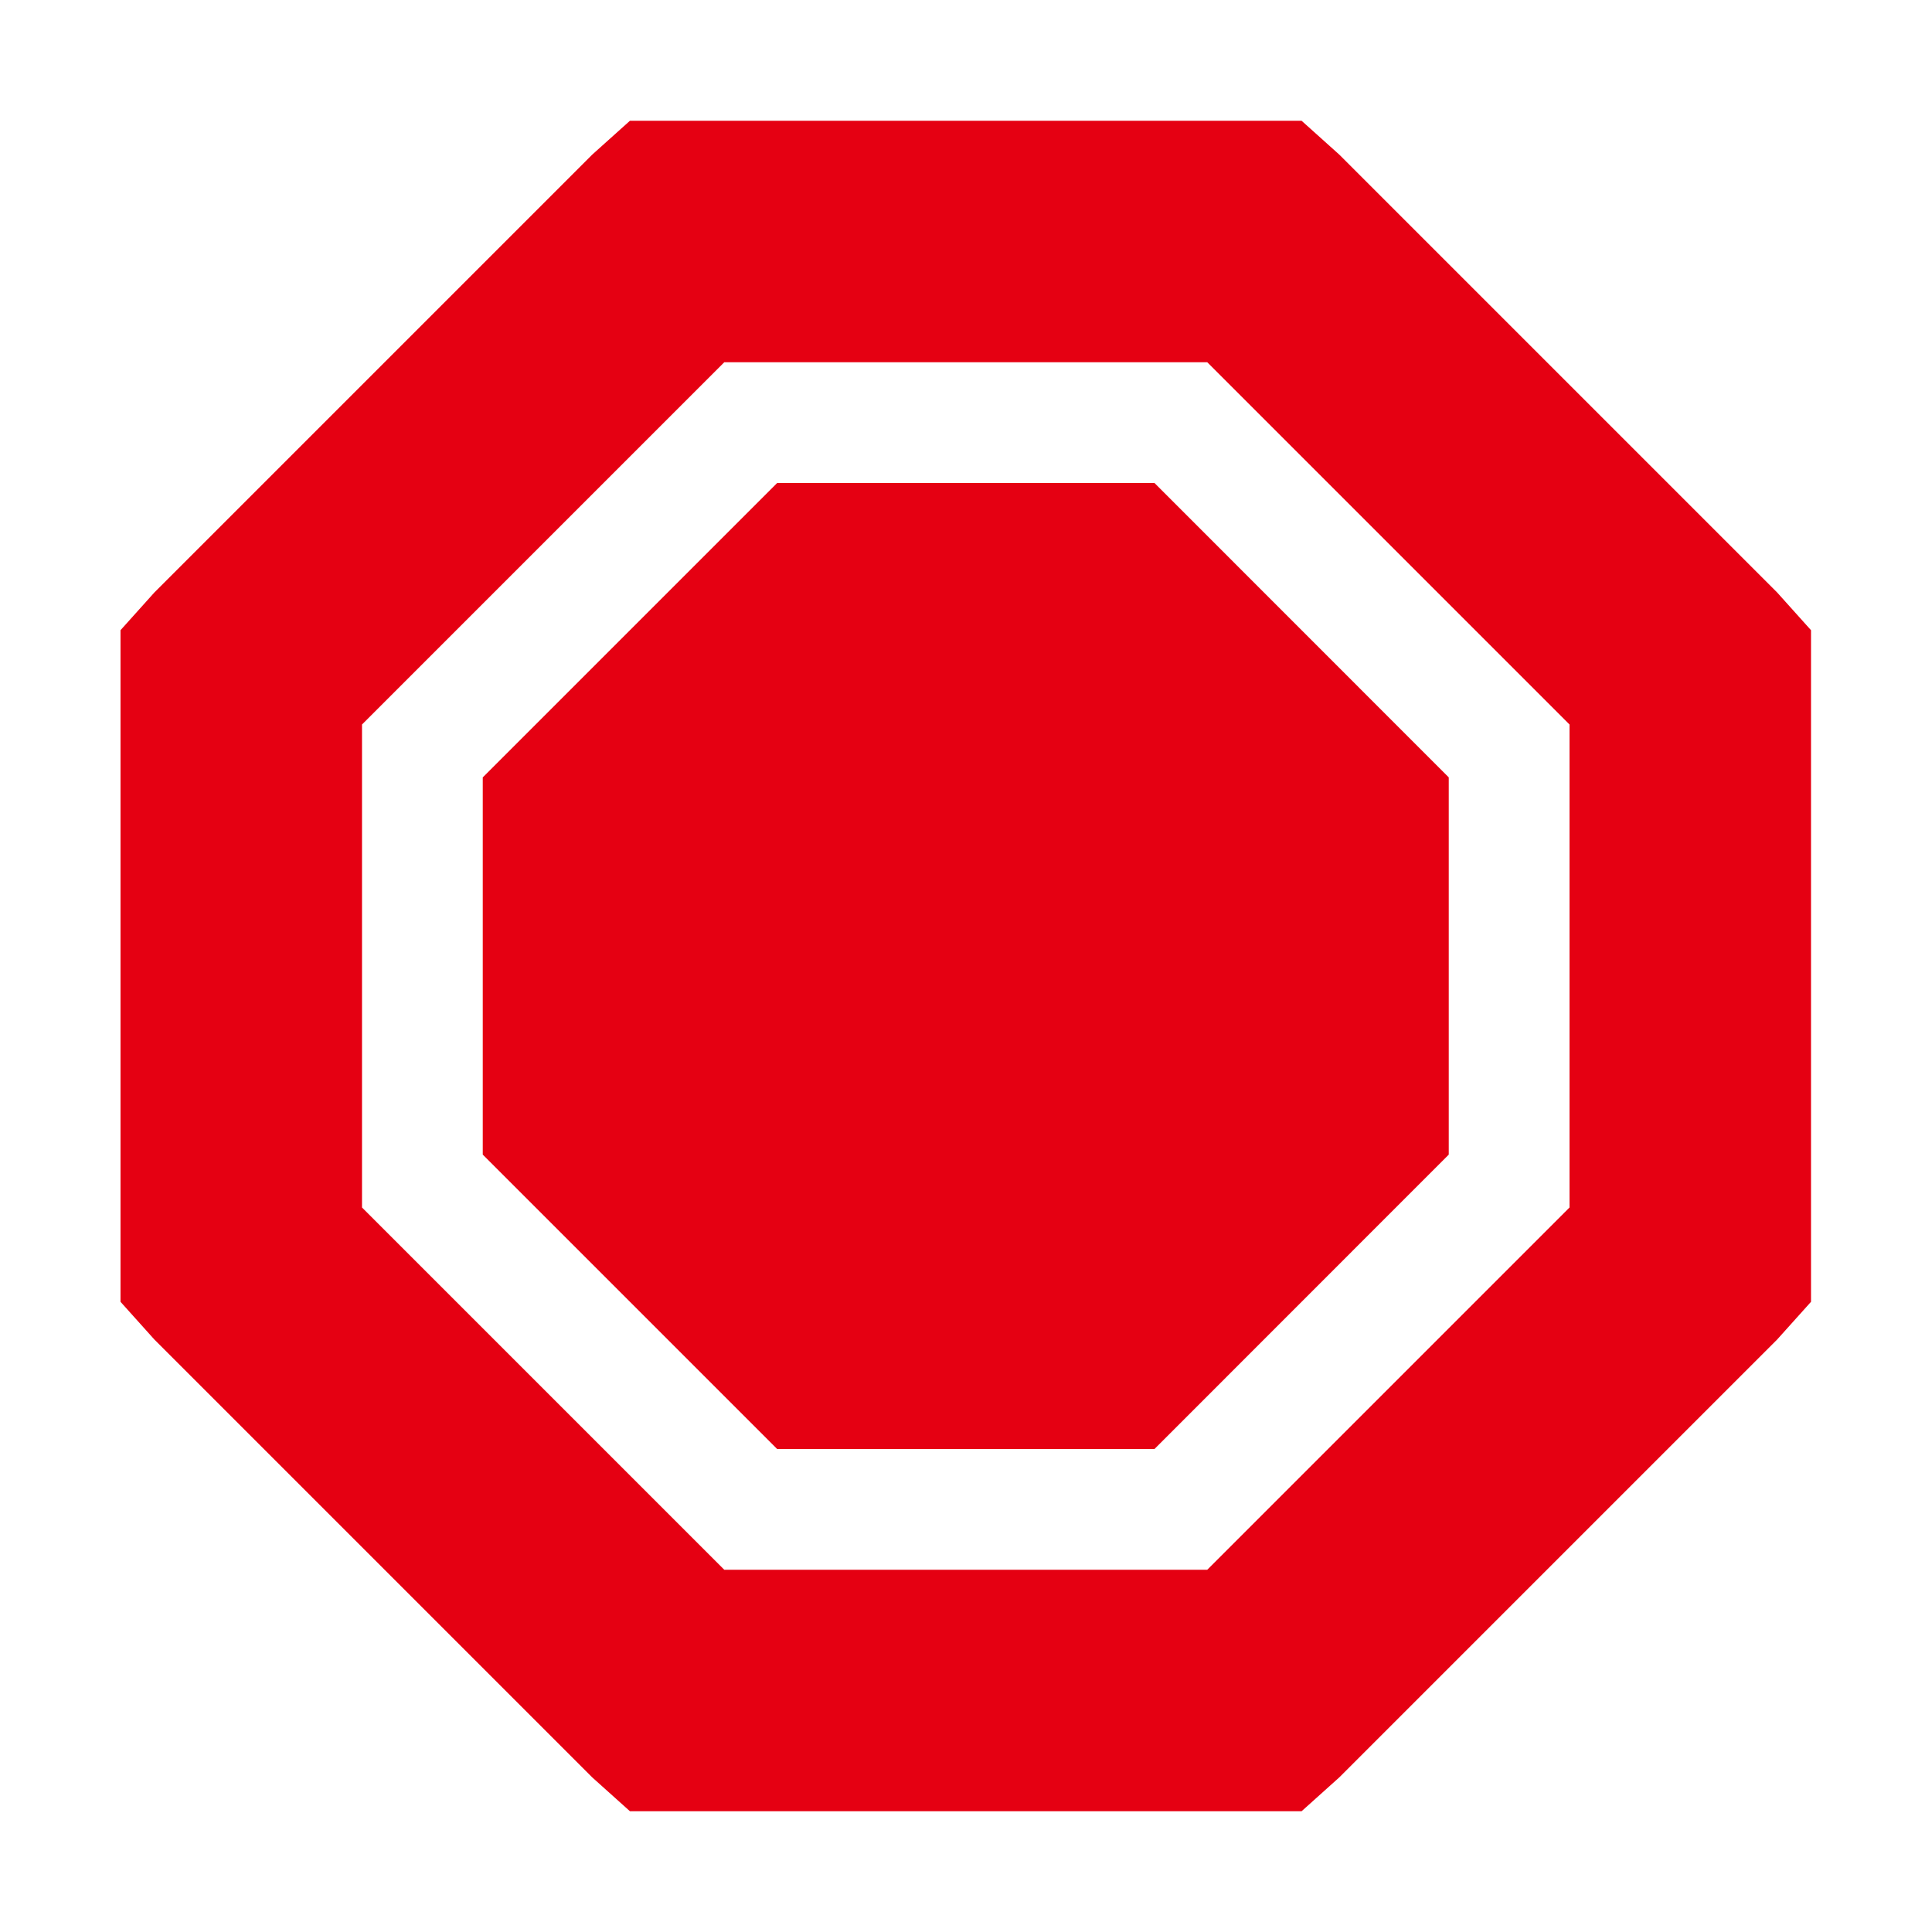
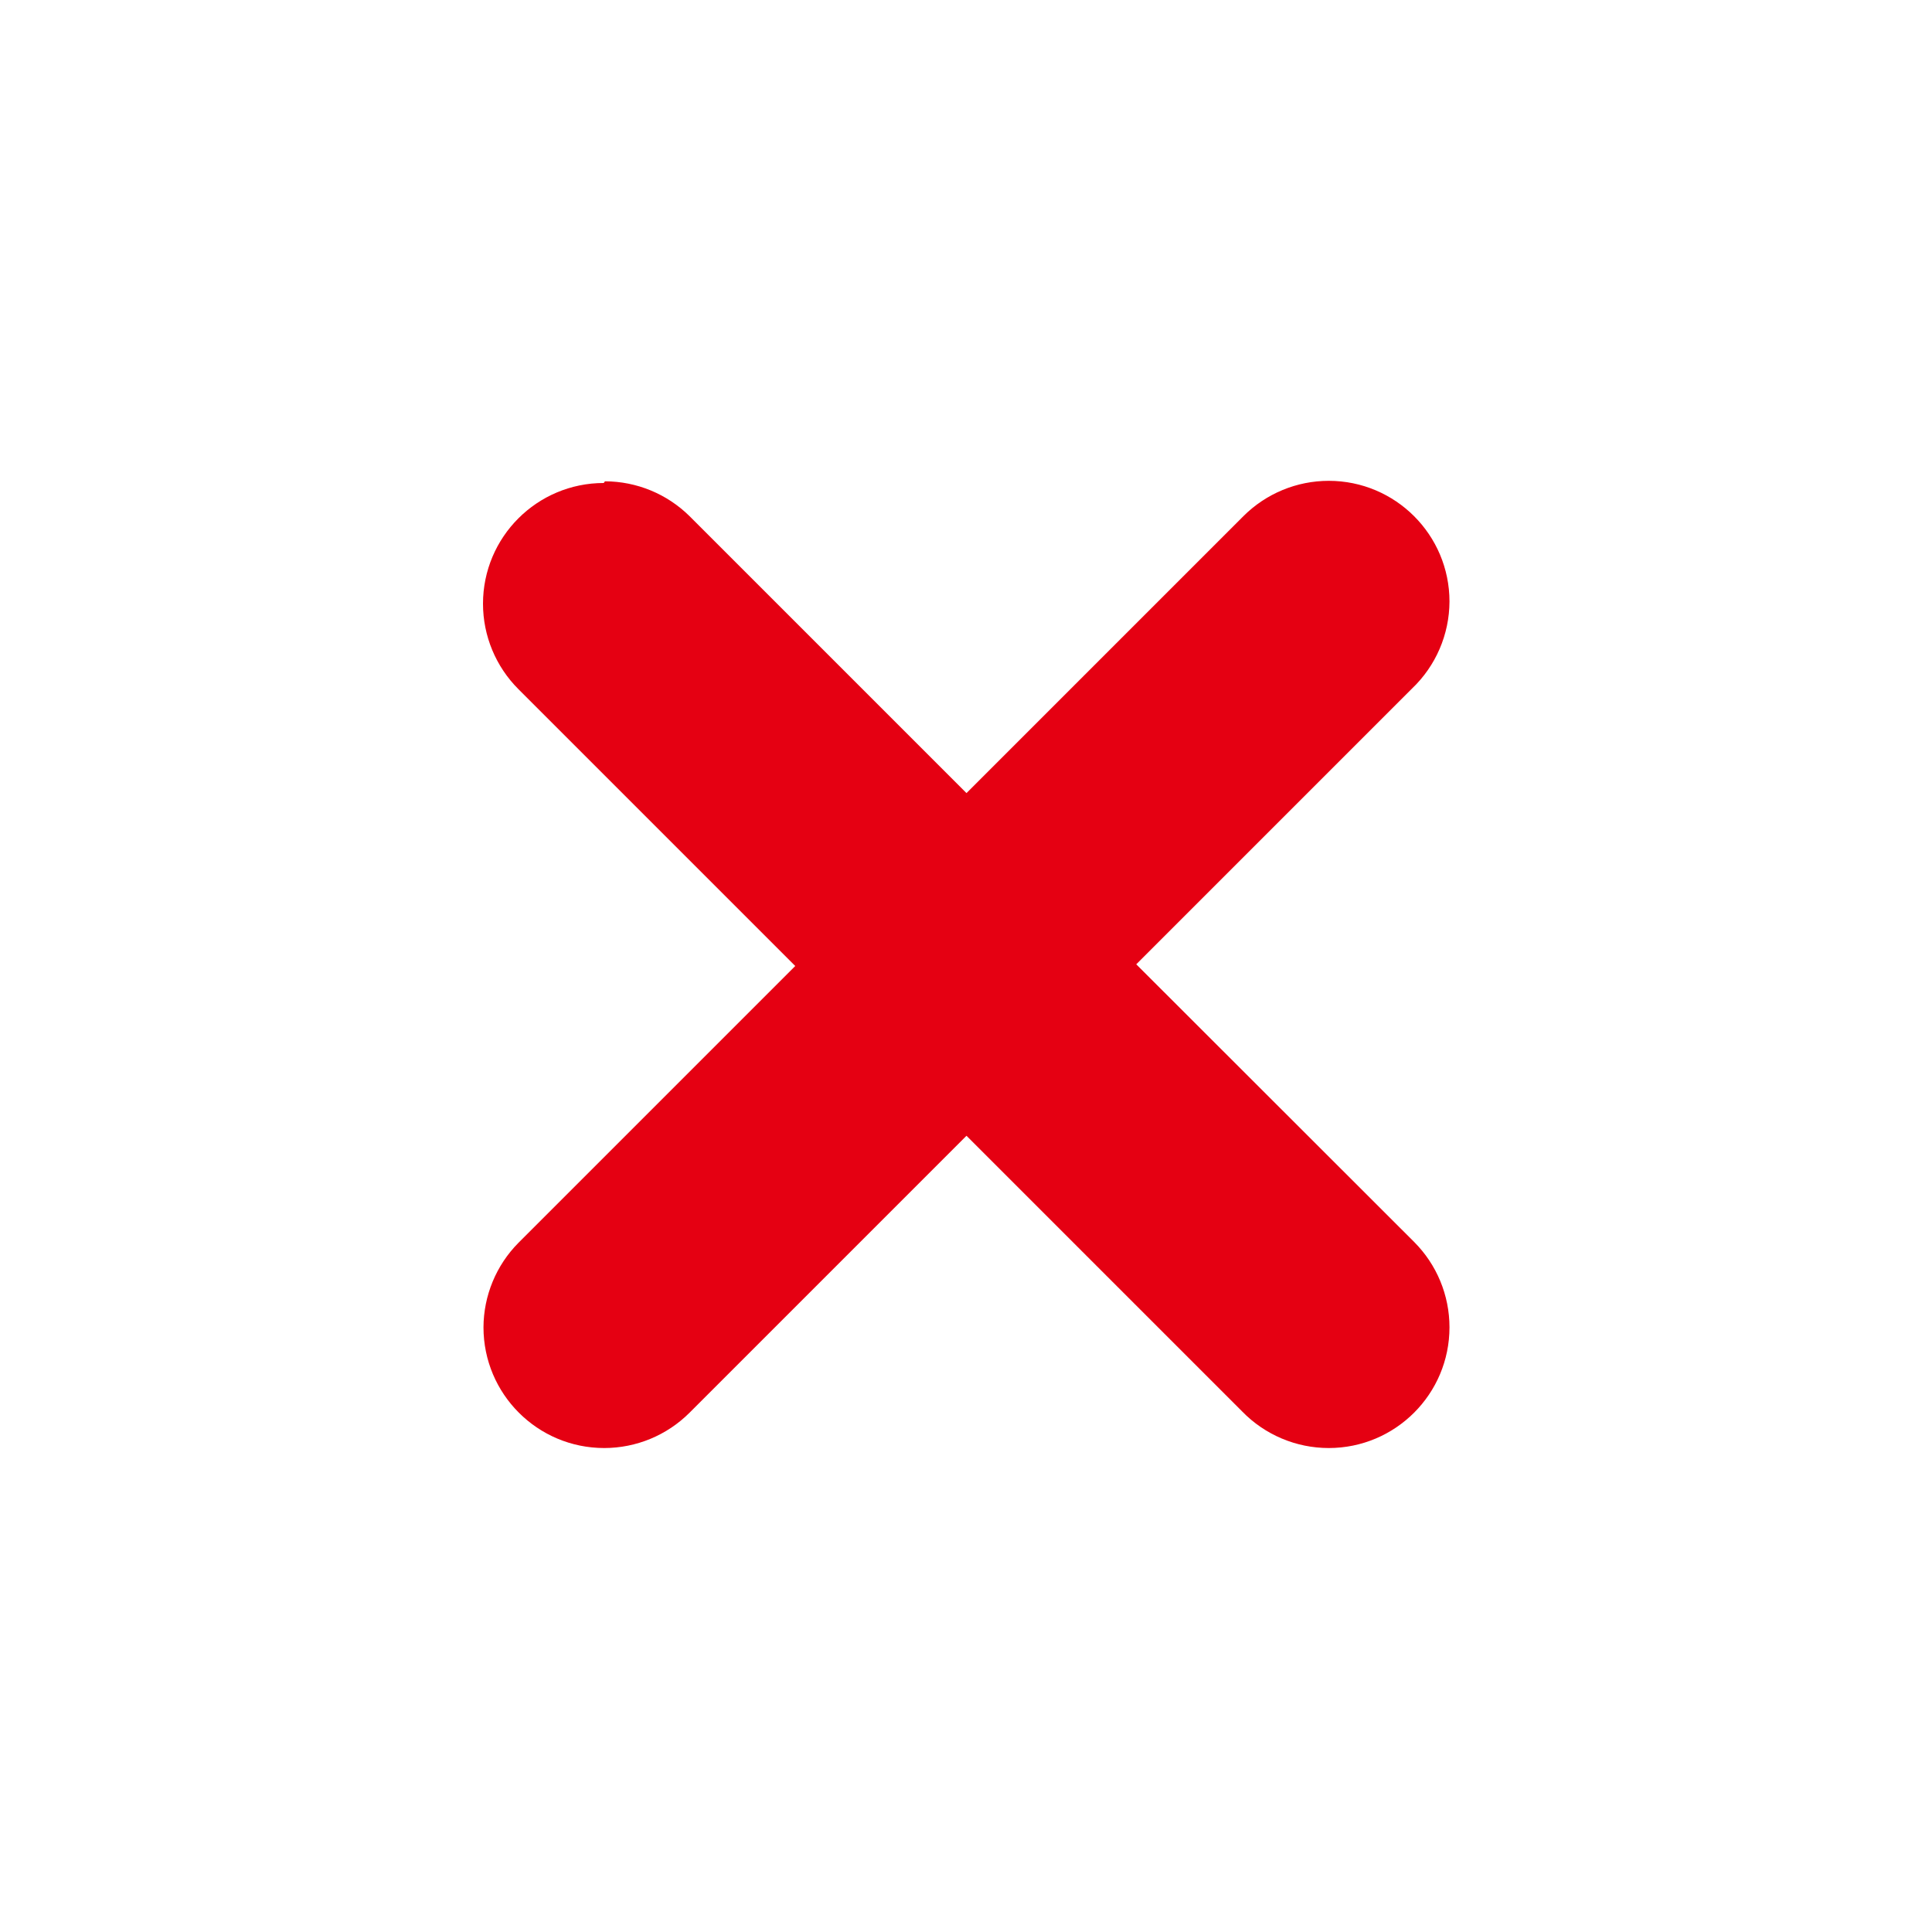
<svg xmlns="http://www.w3.org/2000/svg" width="16" height="16" viewBox="0 0 16 16">
  <defs>
    <style type="text/css">
   .ColorScheme-Text { color:#e50012; } .ColorScheme-Highlight { color:#4285f4; }
  </style>
  </defs>
-   <path style="fill:currentColor" class="ColorScheme-Text" d="M 5.217 1 L 4.904 1.281 L 1.279 4.906 L 0.998 5.219 L 0.998 10.781 L 1.279 11.094 L 4.904 14.719 L 5.217 15 L 10.779 15 L 11.092 14.719 L 14.717 11.094 L 14.998 10.781 L 14.998 5.219 L 14.717 4.906 L 11.092 1.281 L 10.779 1 L 5.217 1 z M 5.998 3 L 9.998 3 L 12.998 6 L 12.998 10 L 9.998 13 L 5.998 13 L 2.998 10 L 2.998 6 L 5.998 3 z M 6.436 4 L 3.998 6.438 L 3.998 9.562 L 6.436 12 L 9.561 12 L 11.998 9.562 L 11.998 6.438 L 9.561 4 L 6.436 4 z" />
+   <path style="fill:currentColor" class="ColorScheme-Text" d="M 11.004 3.982 A 1 1 0 0 0 10.297 4.275 L 8.004 6.568 L 5.721 4.285 A 1 1 0 0 0 5.711 4.275 A 1 1 0 0 0 5.01 3.986 L 5 4 A 1 1 0 0 0 4 5 A 1 1 0 0 0 4.293 5.707 L 6.586 8 L 4.293 10.293 A 1 1 0 0 0 4.004 10.992 A 1 1 0 0 0 5.004 11.992 A 1 1 0 0 0 5.711 11.699 L 8.004 9.406 L 10.287 11.689 A 1 1 0 0 0 11.004 11.992 A 1 1 0 0 0 12.004 10.992 A 1 1 0 0 0 11.711 10.285 L 9.41 7.986 L 11.693 5.703 A 1 1 0 0 0 12.004 4.982 A 1 1 0 0 0 11.004 3.982 z" />
</svg>
